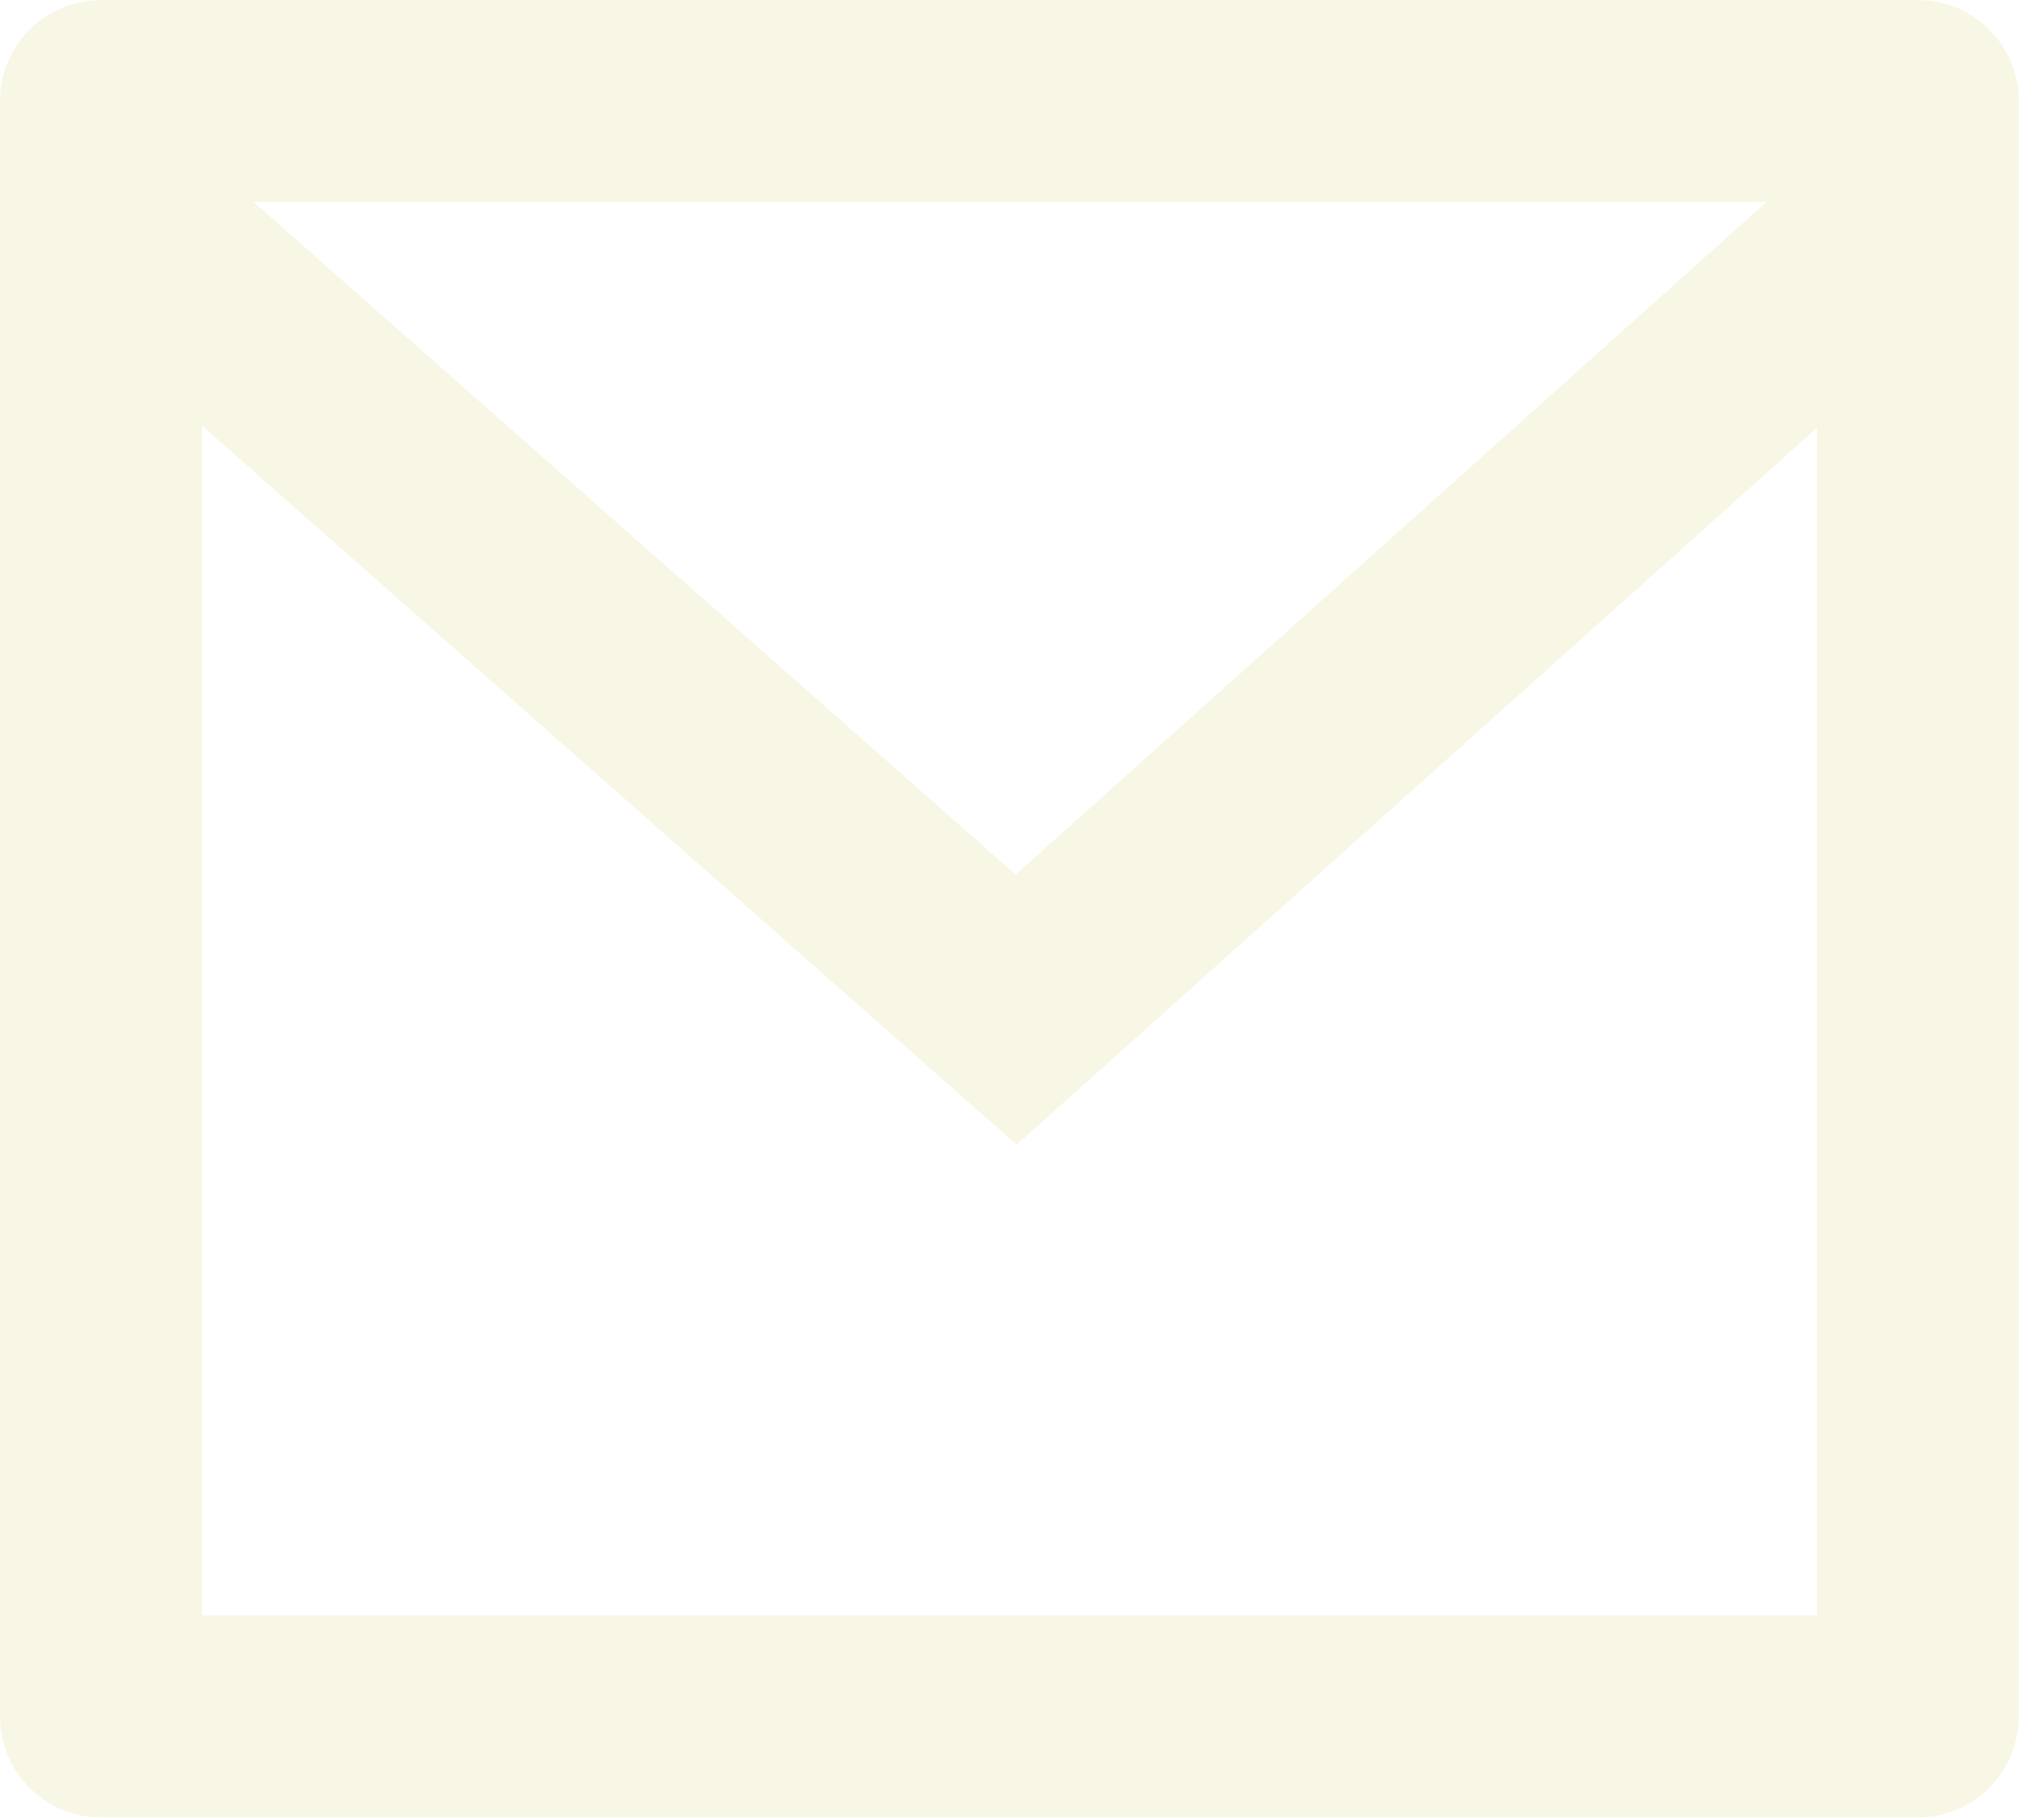
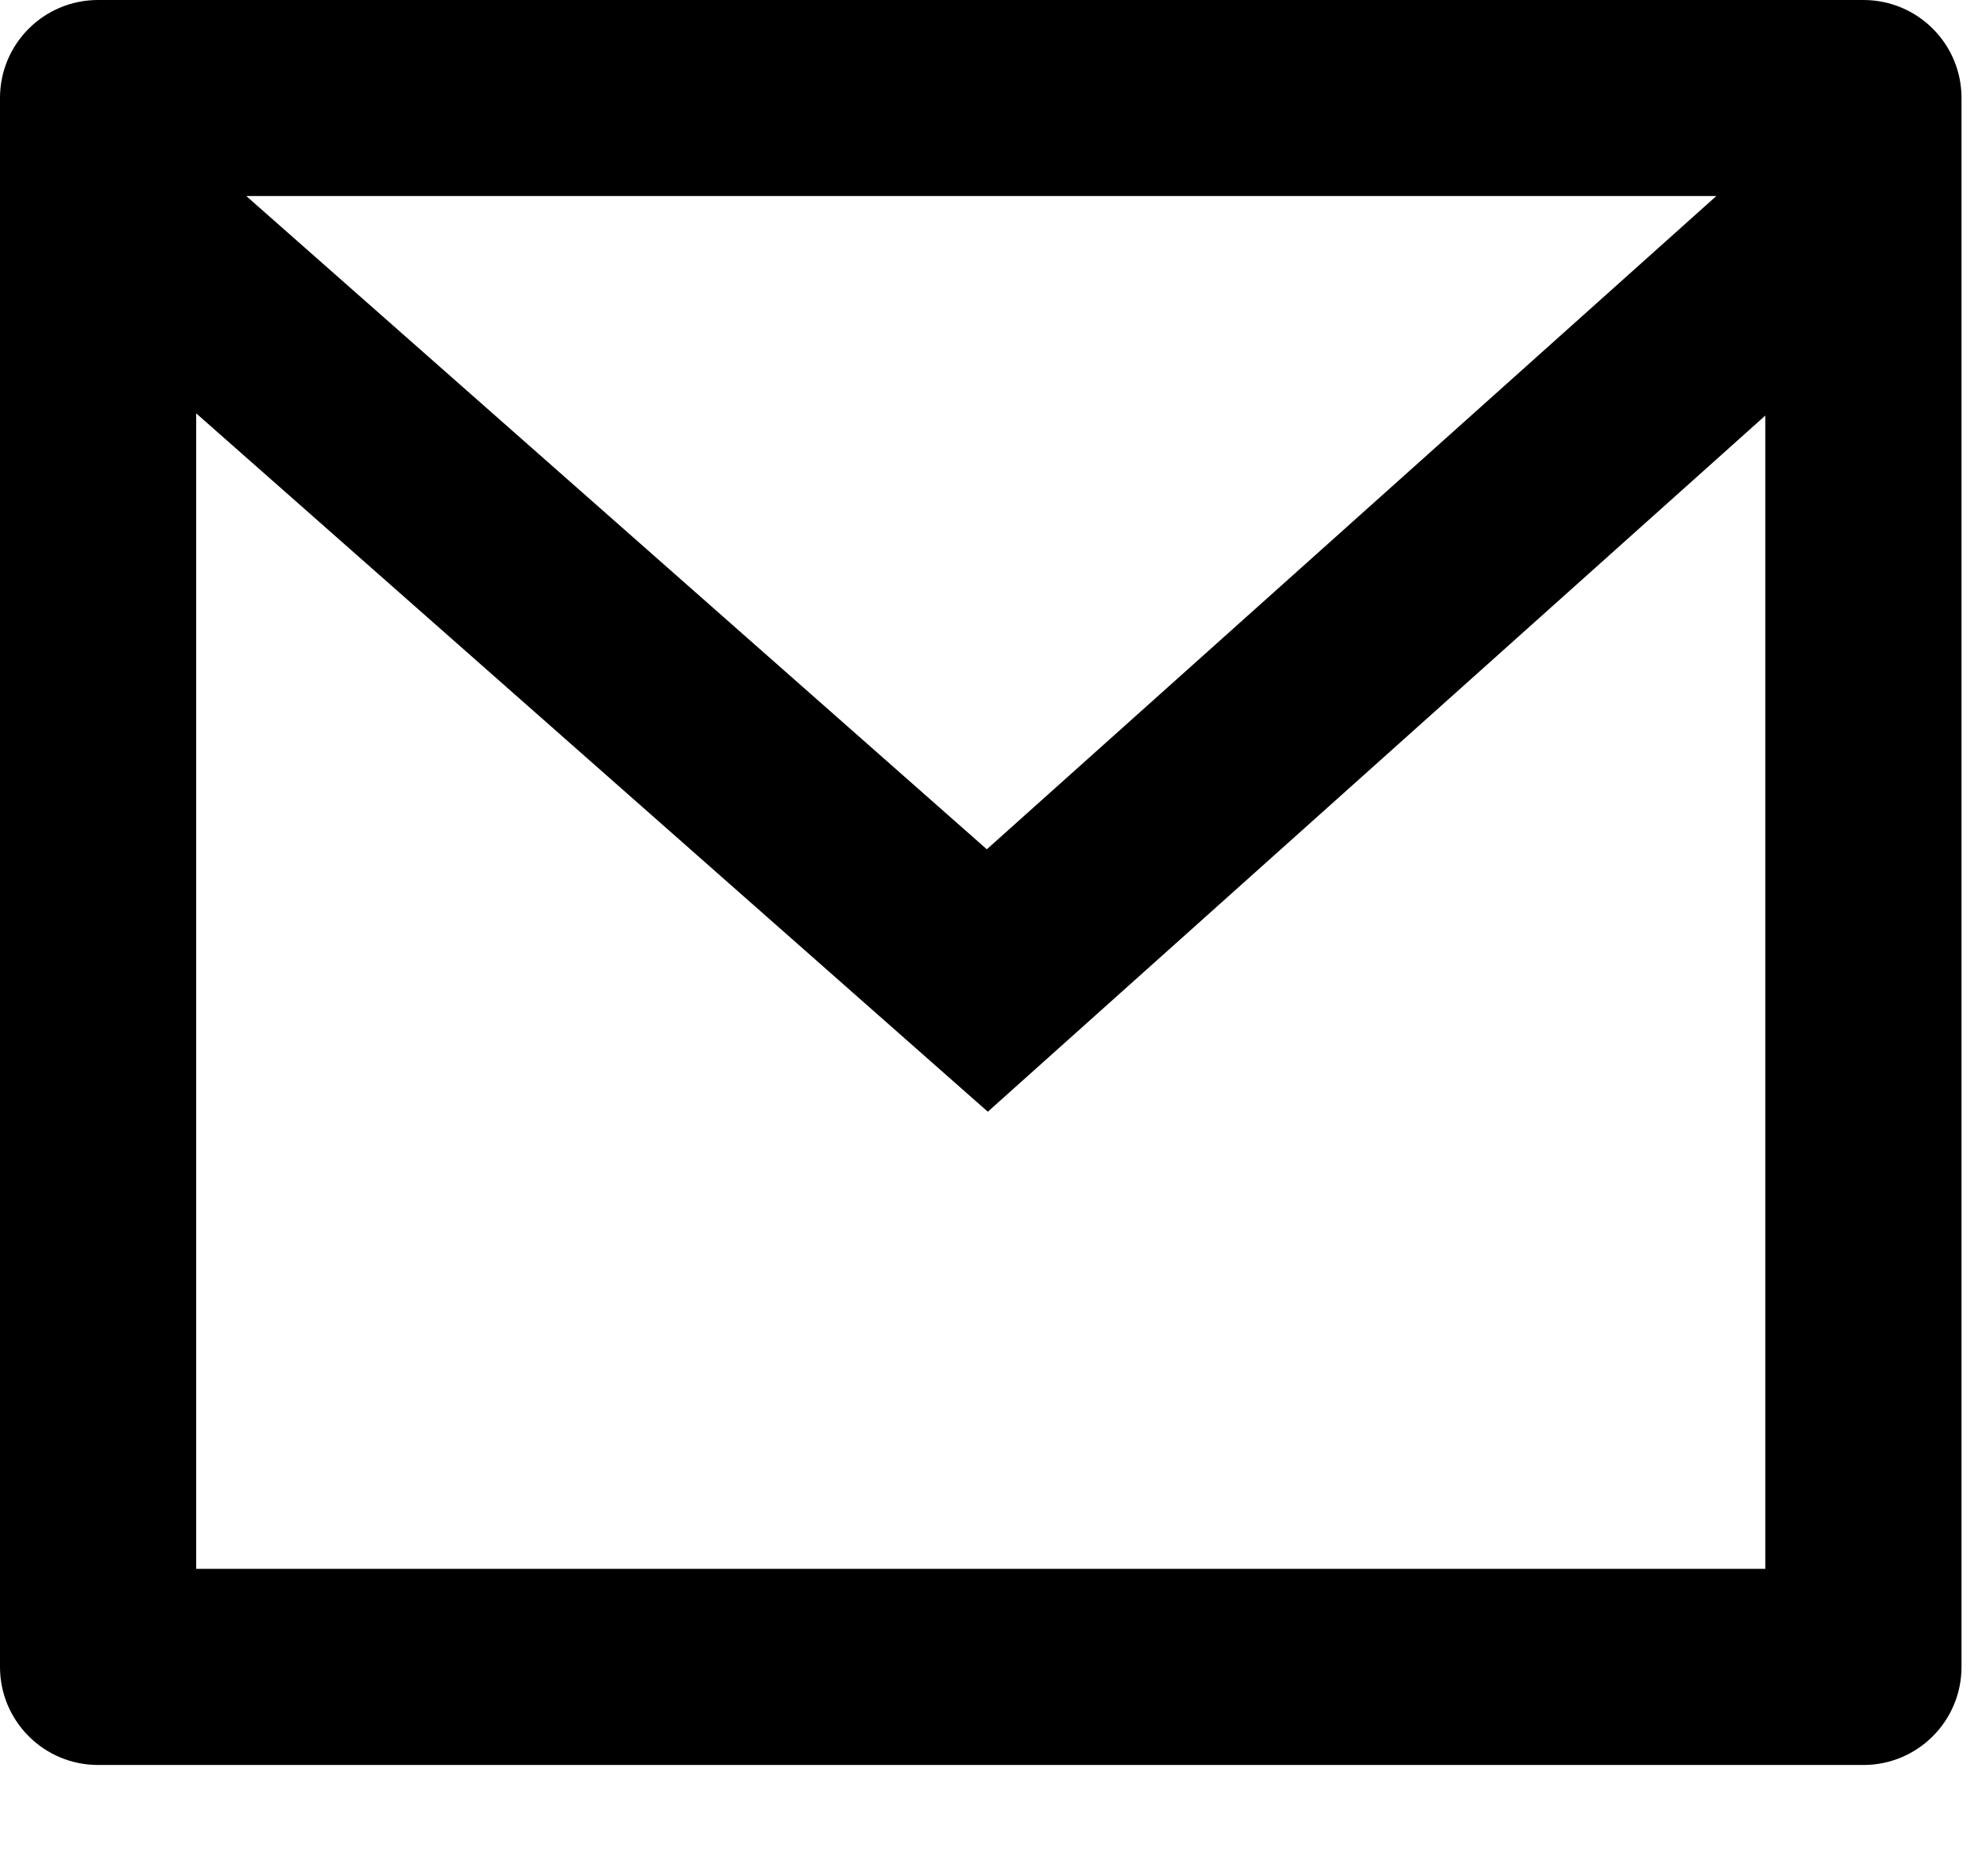
- <svg xmlns="http://www.w3.org/2000/svg" width="100%" height="100%" viewBox="0 0 18 16" version="1.1" xml:space="preserve" style="fill-rule:evenodd;clip-rule:evenodd;stroke-linejoin:round;stroke-miterlimit:2;">
-   <g transform="matrix(1,0,0,1,-87,-7.6875)">
-     <path d="M87.889,7.688L103.889,7.688C104.38,7.688 104.778,8.085 104.778,8.576L104.778,22.799C104.778,23.29 104.38,23.688 103.889,23.688L87.889,23.688C87.398,23.688 87,23.29 87,22.799L87,8.576C87,8.085 87.398,7.688 87.889,7.688ZM103,11.455L95.953,17.766L88.778,11.435L88.778,21.91L103,21.91L103,11.455ZM89.232,9.465L95.944,15.387L102.556,9.465L89.232,9.465Z" style="fill:rgb(248,247,229);fill-rule:nonzero;" />
+ <svg xmlns="http://www.w3.org/2000/svg" width="100%" height="100%" viewBox="0 0 18 17" version="1.1" xml:space="preserve" style="fill-rule:evenodd;clip-rule:evenodd;stroke-linejoin:round;stroke-miterlimit:2;">
+   <g transform="matrix(1,0,0,1,-87.1823,-7.69916)">
+     <path d="M103.401,9.311L88.742,9.291L88.742,22.107L103.401,22.107L103.401,9.311Z" style="fill-opacity:0;fill-rule:nonzero;" />
+   </g>
+   <g transform="matrix(1,0,0,1,-87,-7.688)">
+     <path d="M87.889,7.688L103.889,7.688C104.38,7.688 104.778,8.085 104.778,8.576L104.778,22.799C104.778,23.29 104.38,23.688 103.889,23.688L87.889,23.688C87.398,23.688 87,23.29 87,22.799L87,8.576C87,8.085 87.398,7.688 87.889,7.688ZM103,11.455L95.953,17.766L88.778,11.435L88.778,21.91L103,21.91L103,11.455ZM89.232,9.465L95.944,15.387L102.556,9.465L89.232,9.465Z" style="fill-rule:nonzero;" />
  </g>
</svg>
